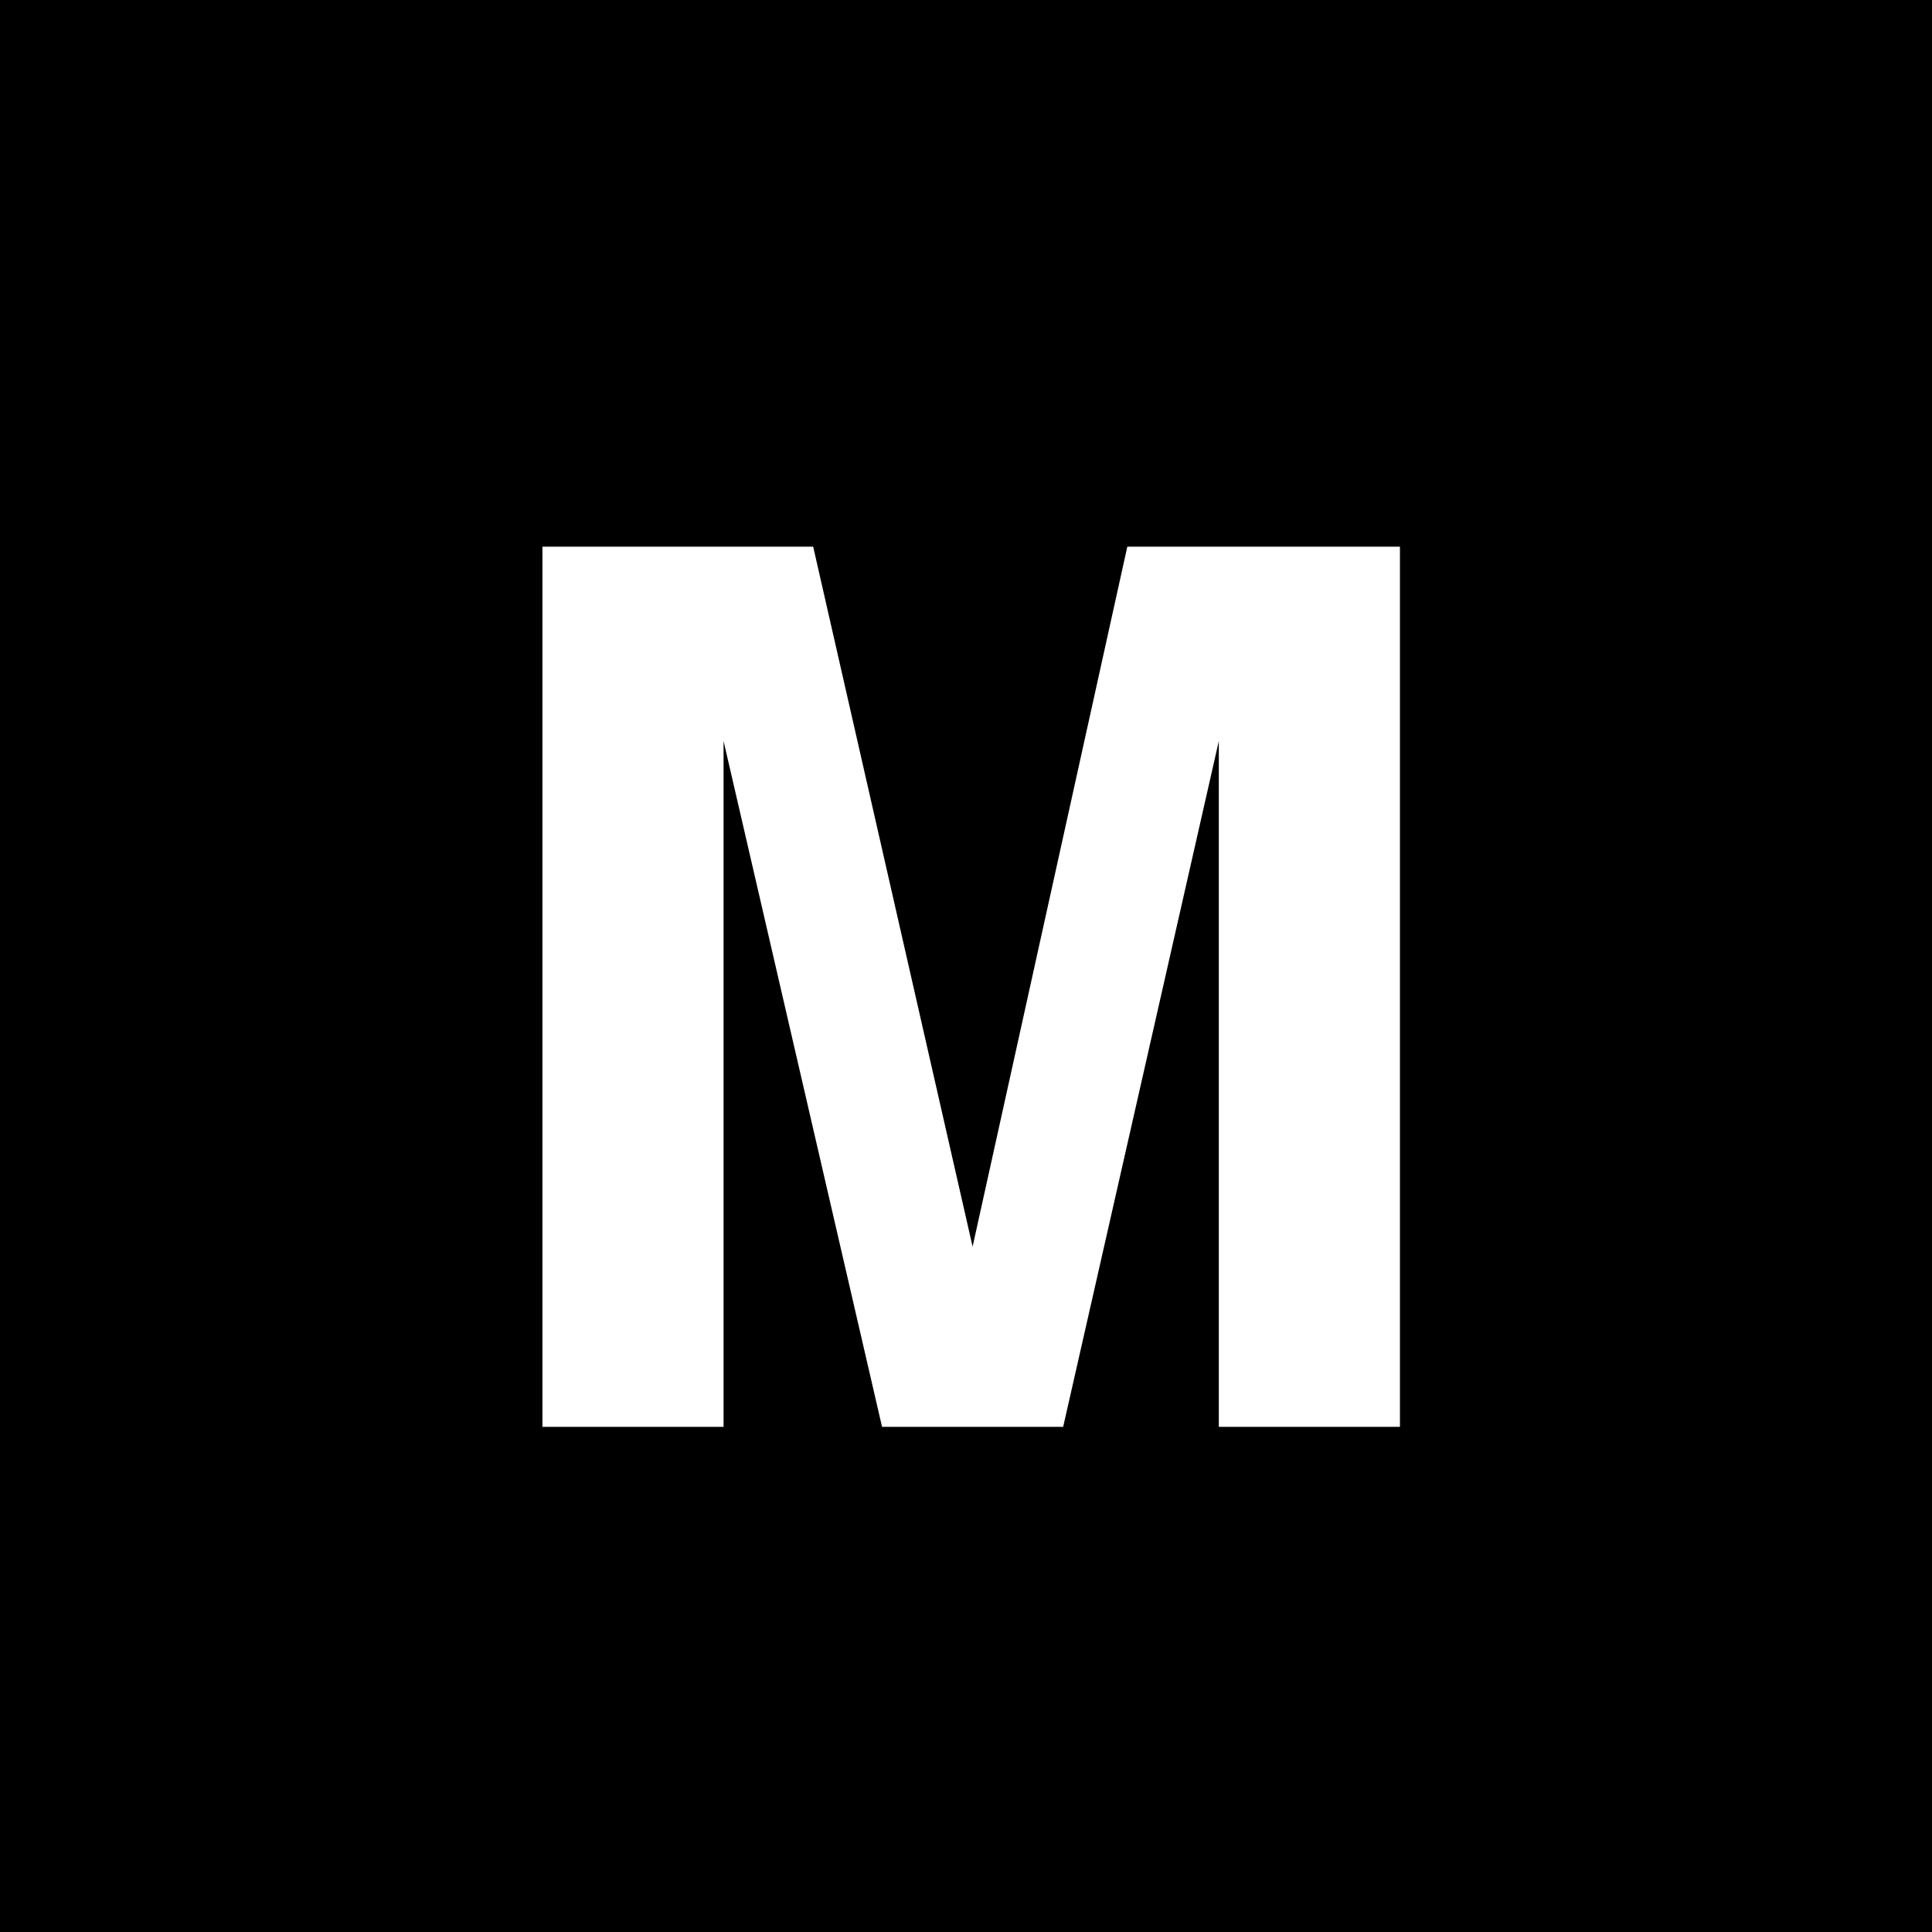
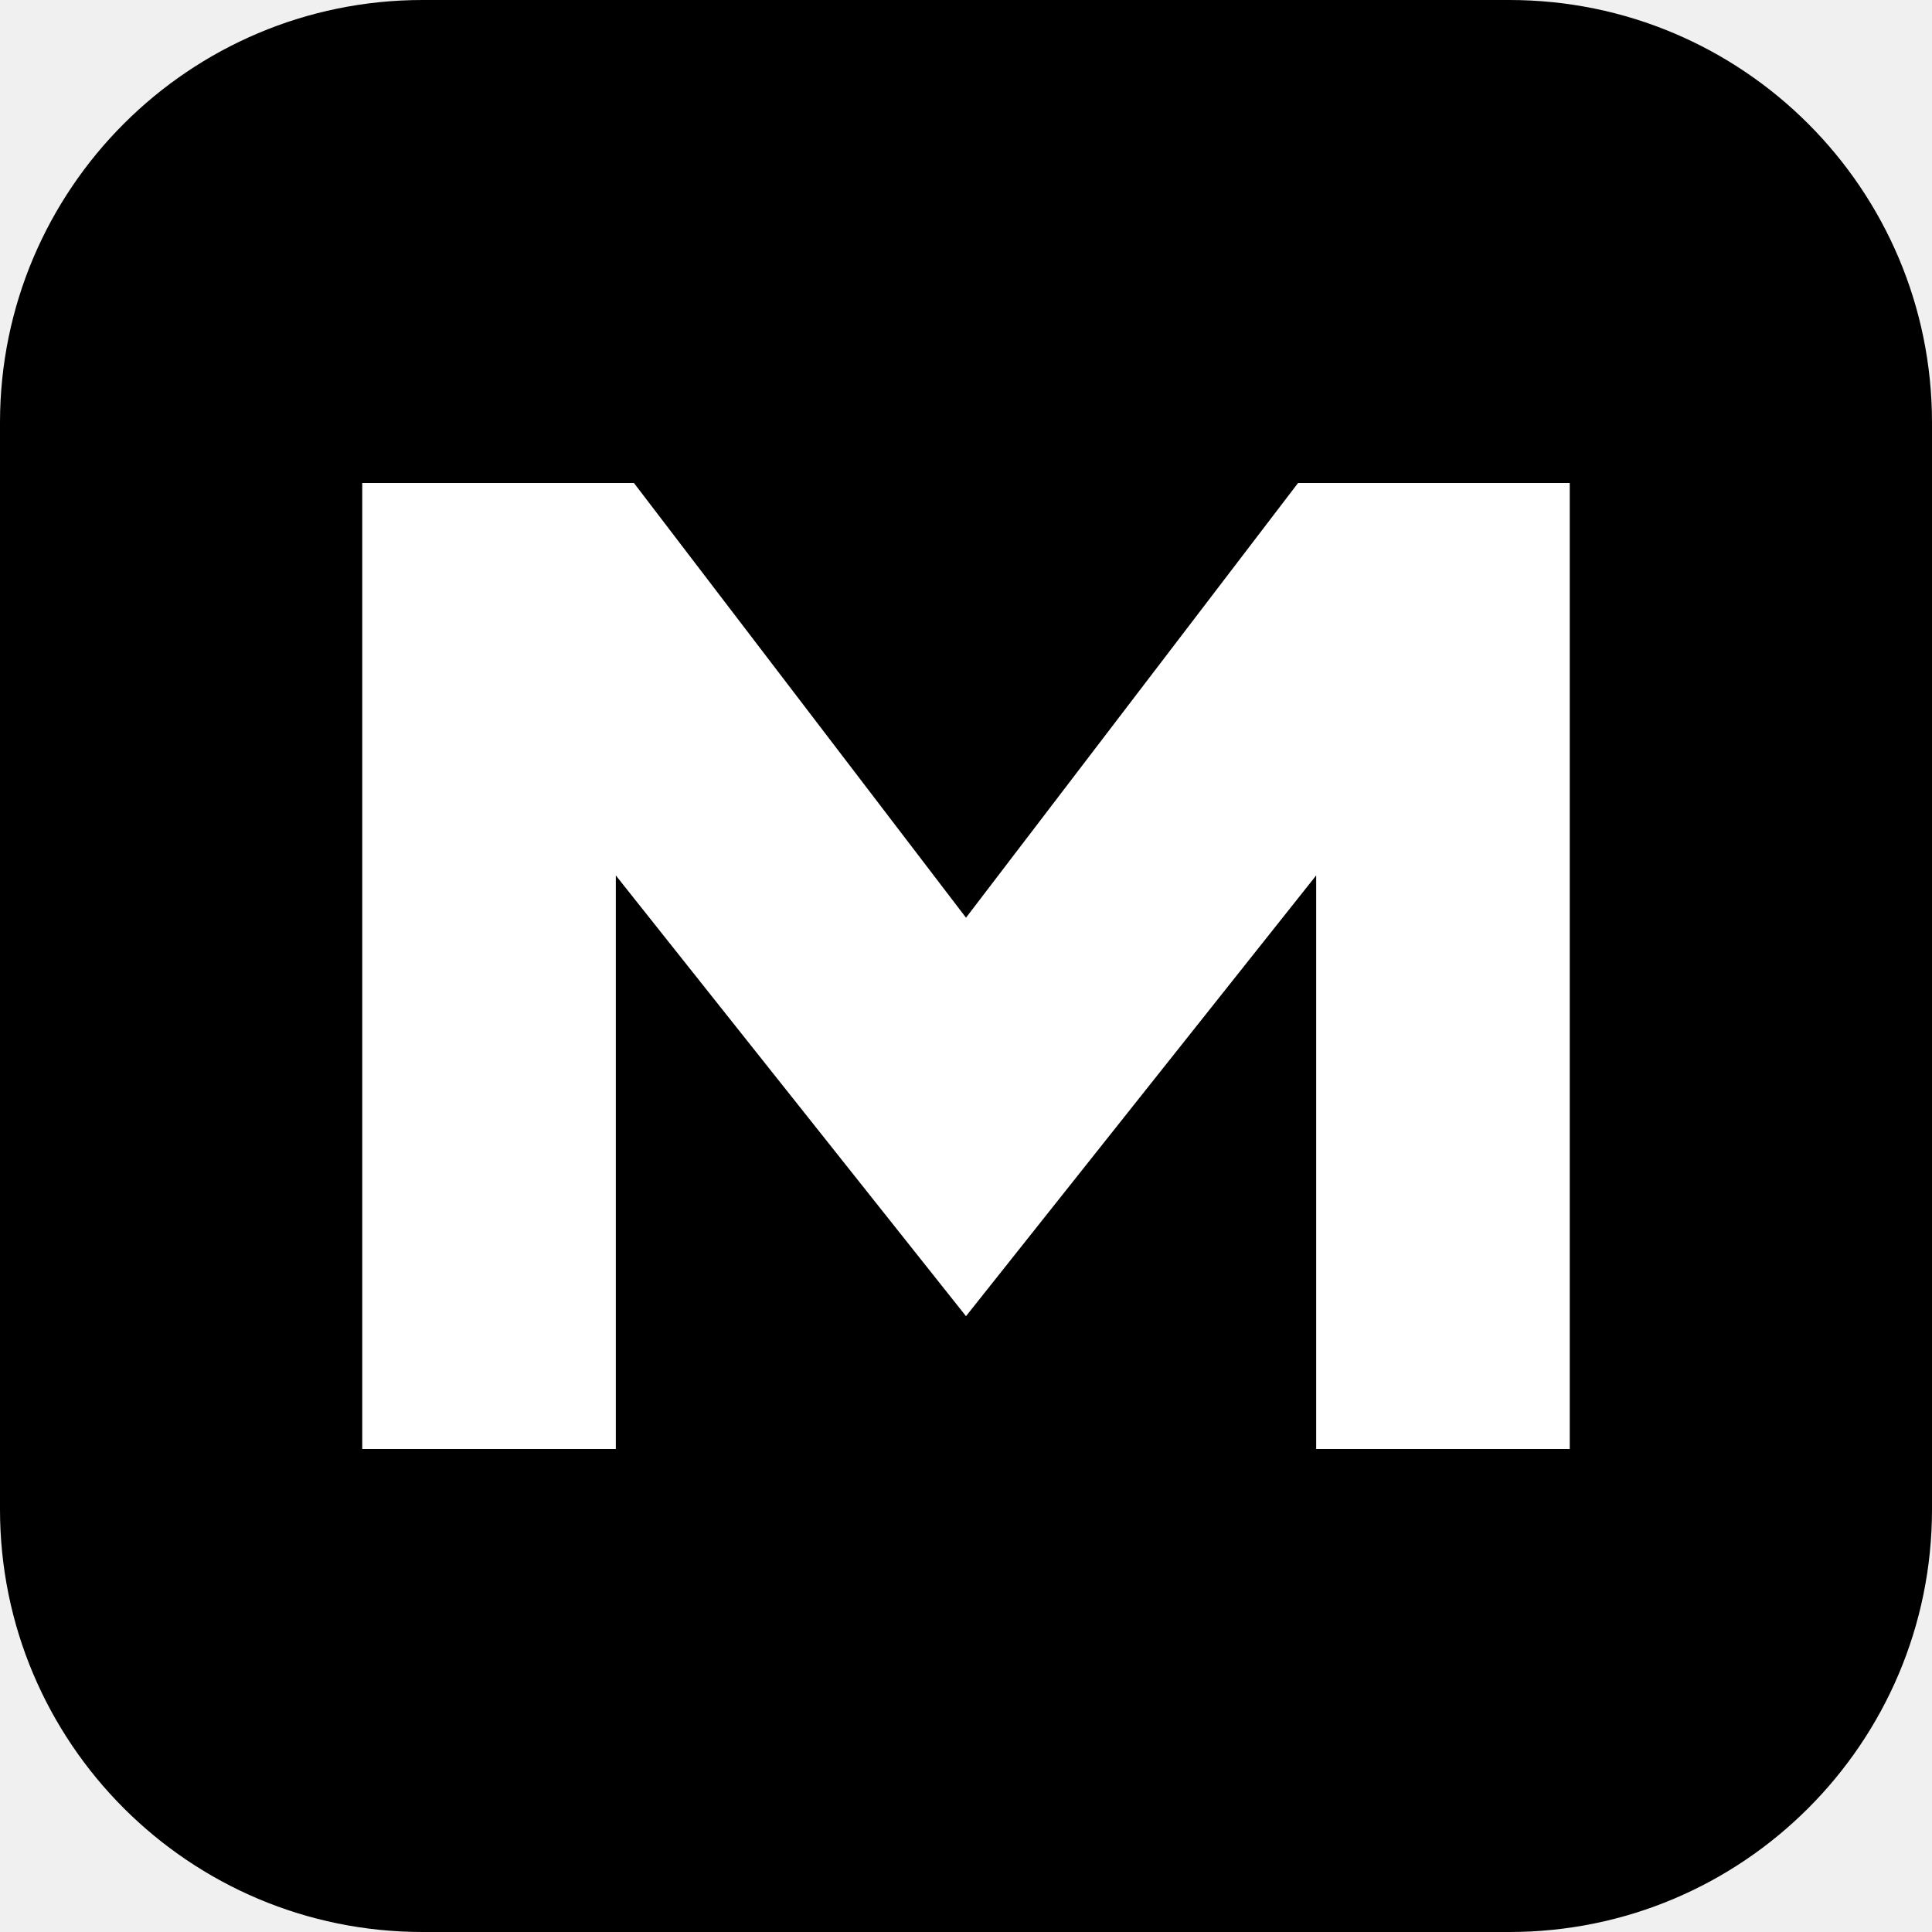
<svg xmlns="http://www.w3.org/2000/svg" viewBox="0 0 32 32">
-   <rect width="32" height="32" fill="#000" />
-   <text x="50%" y="52%" dominant-baseline="middle" text-anchor="middle" fill="#fff" font-family="Helvetica,Arial,sans-serif" font-weight="bold" font-size="20">M</text>
+   <rect width="32" height="32" rx="7" fill="#000000" />
+   <path d="M6 24V8h4.5L16 15.2 21.5 8H26v16h-4.2V14.5L16 21.8l-5.8-7.3V24H6z" fill="#ffffff" />
</svg>
